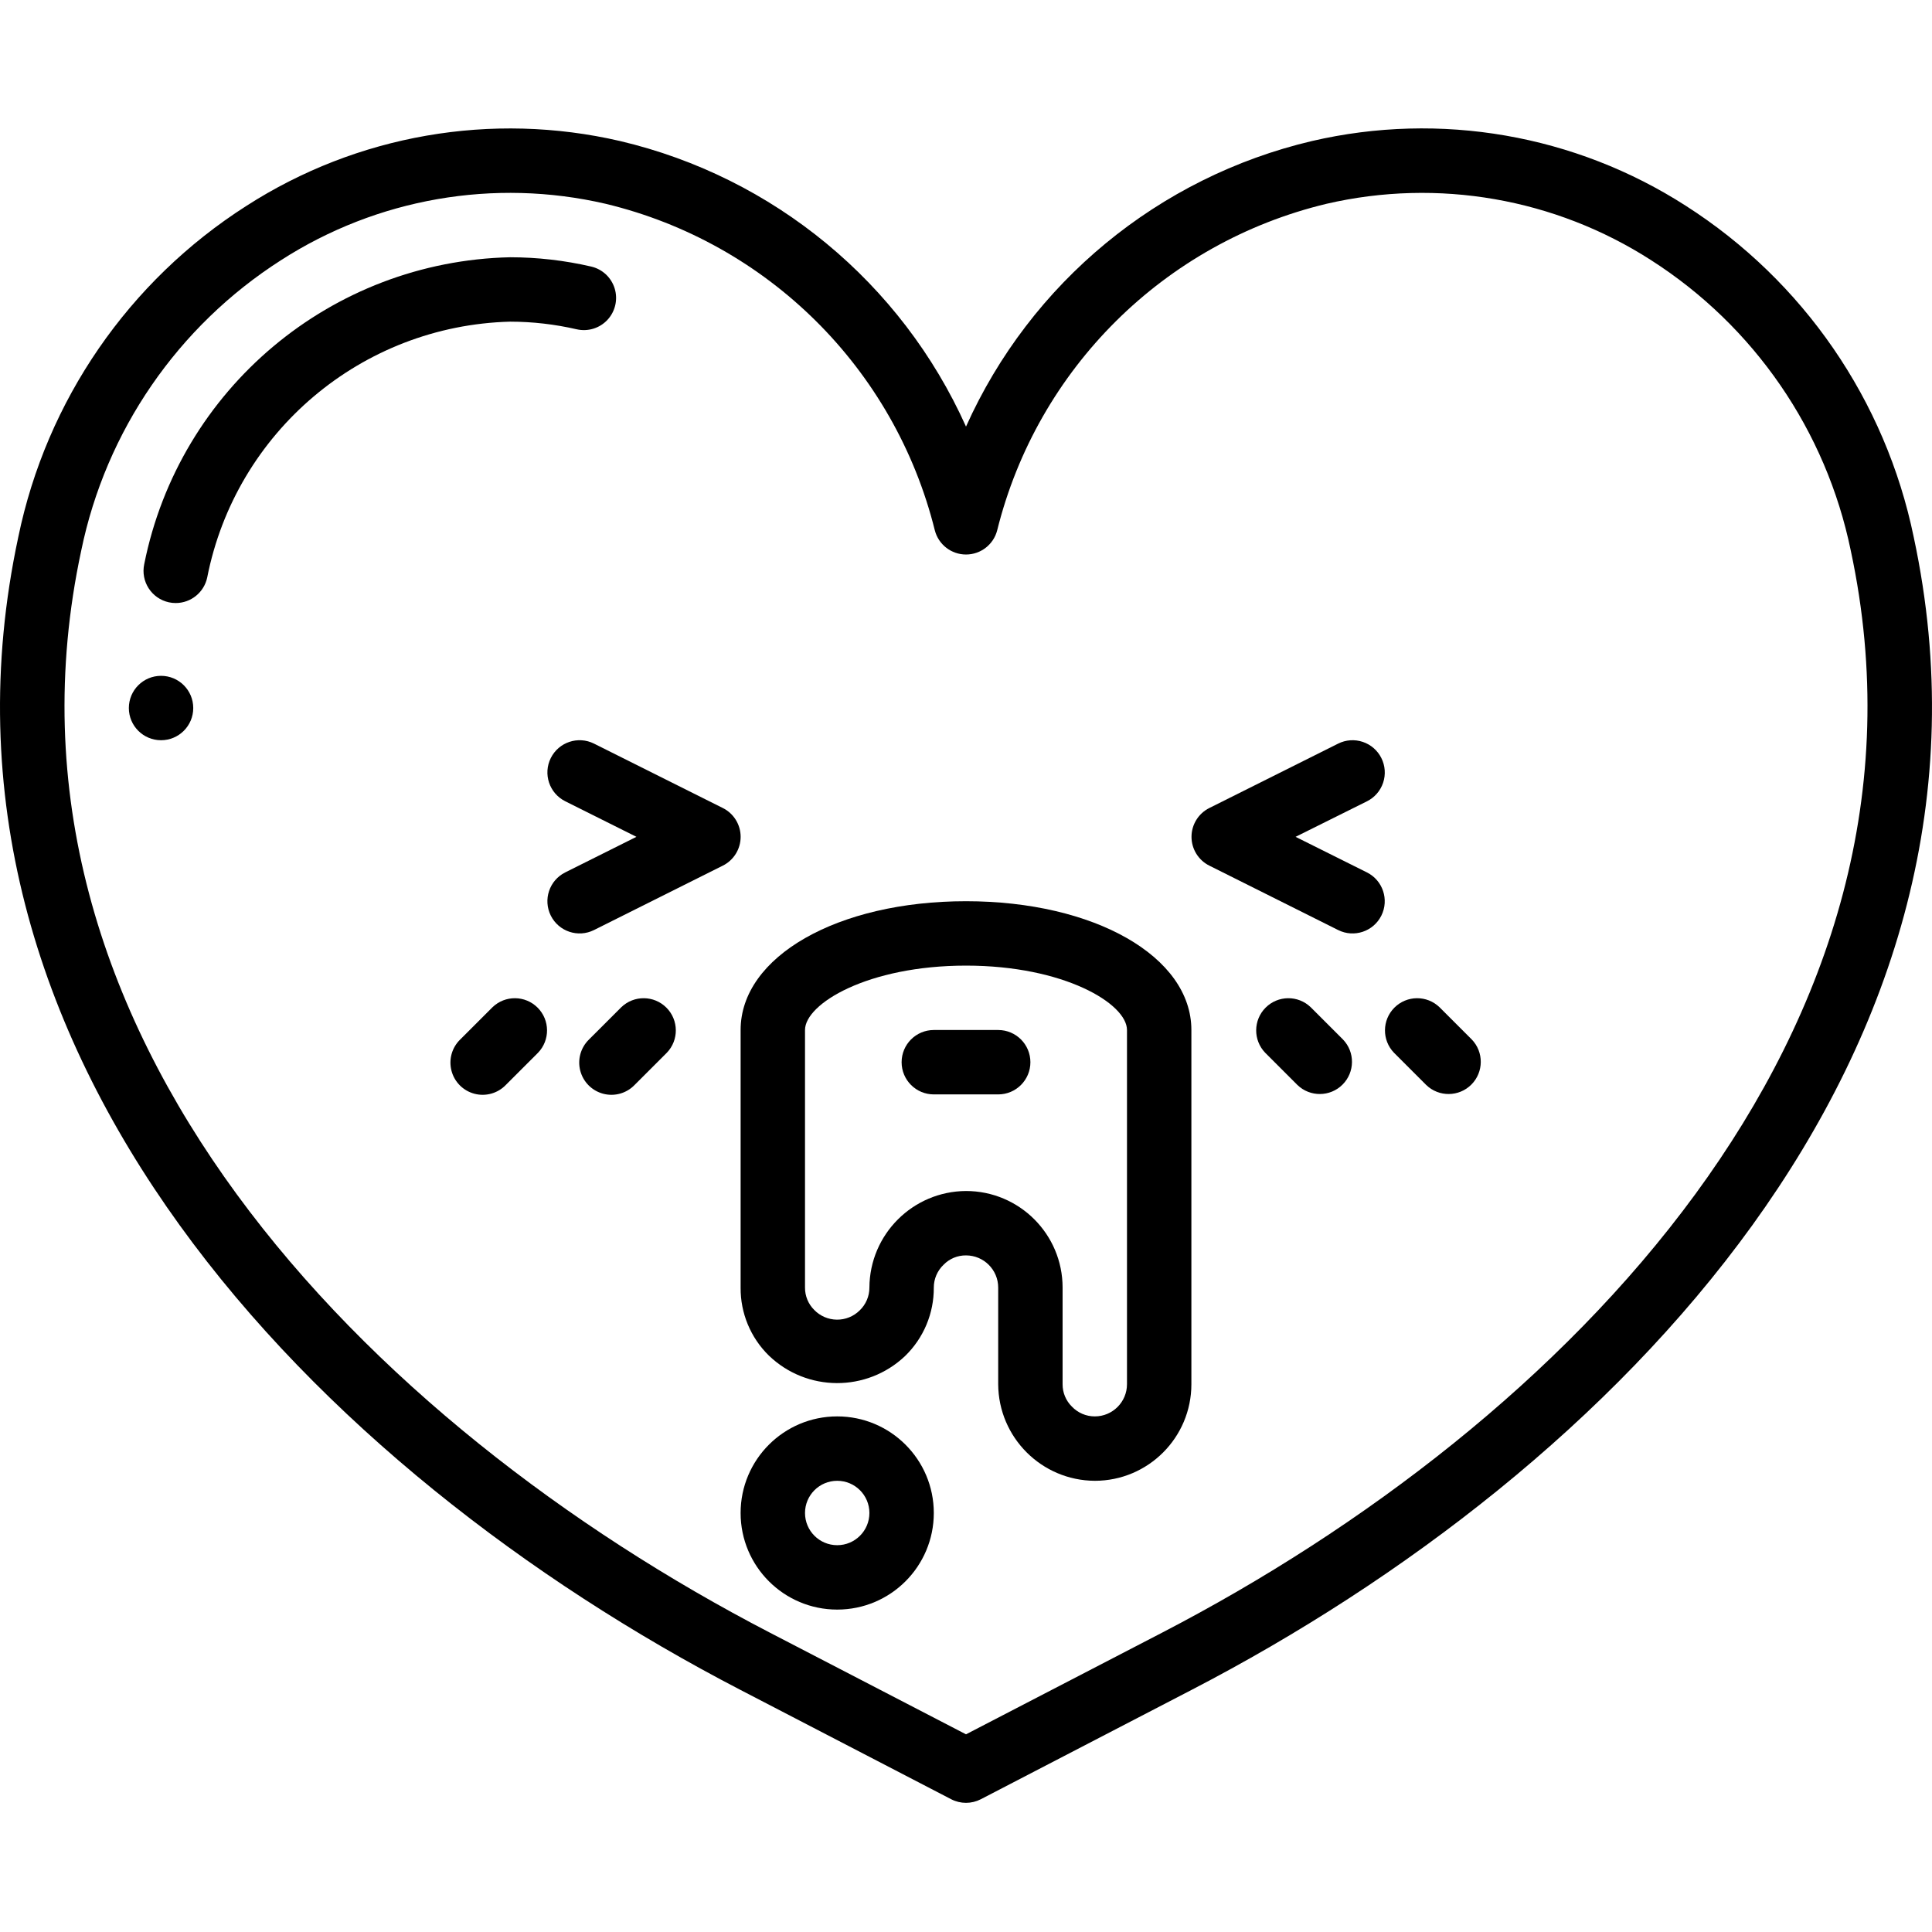
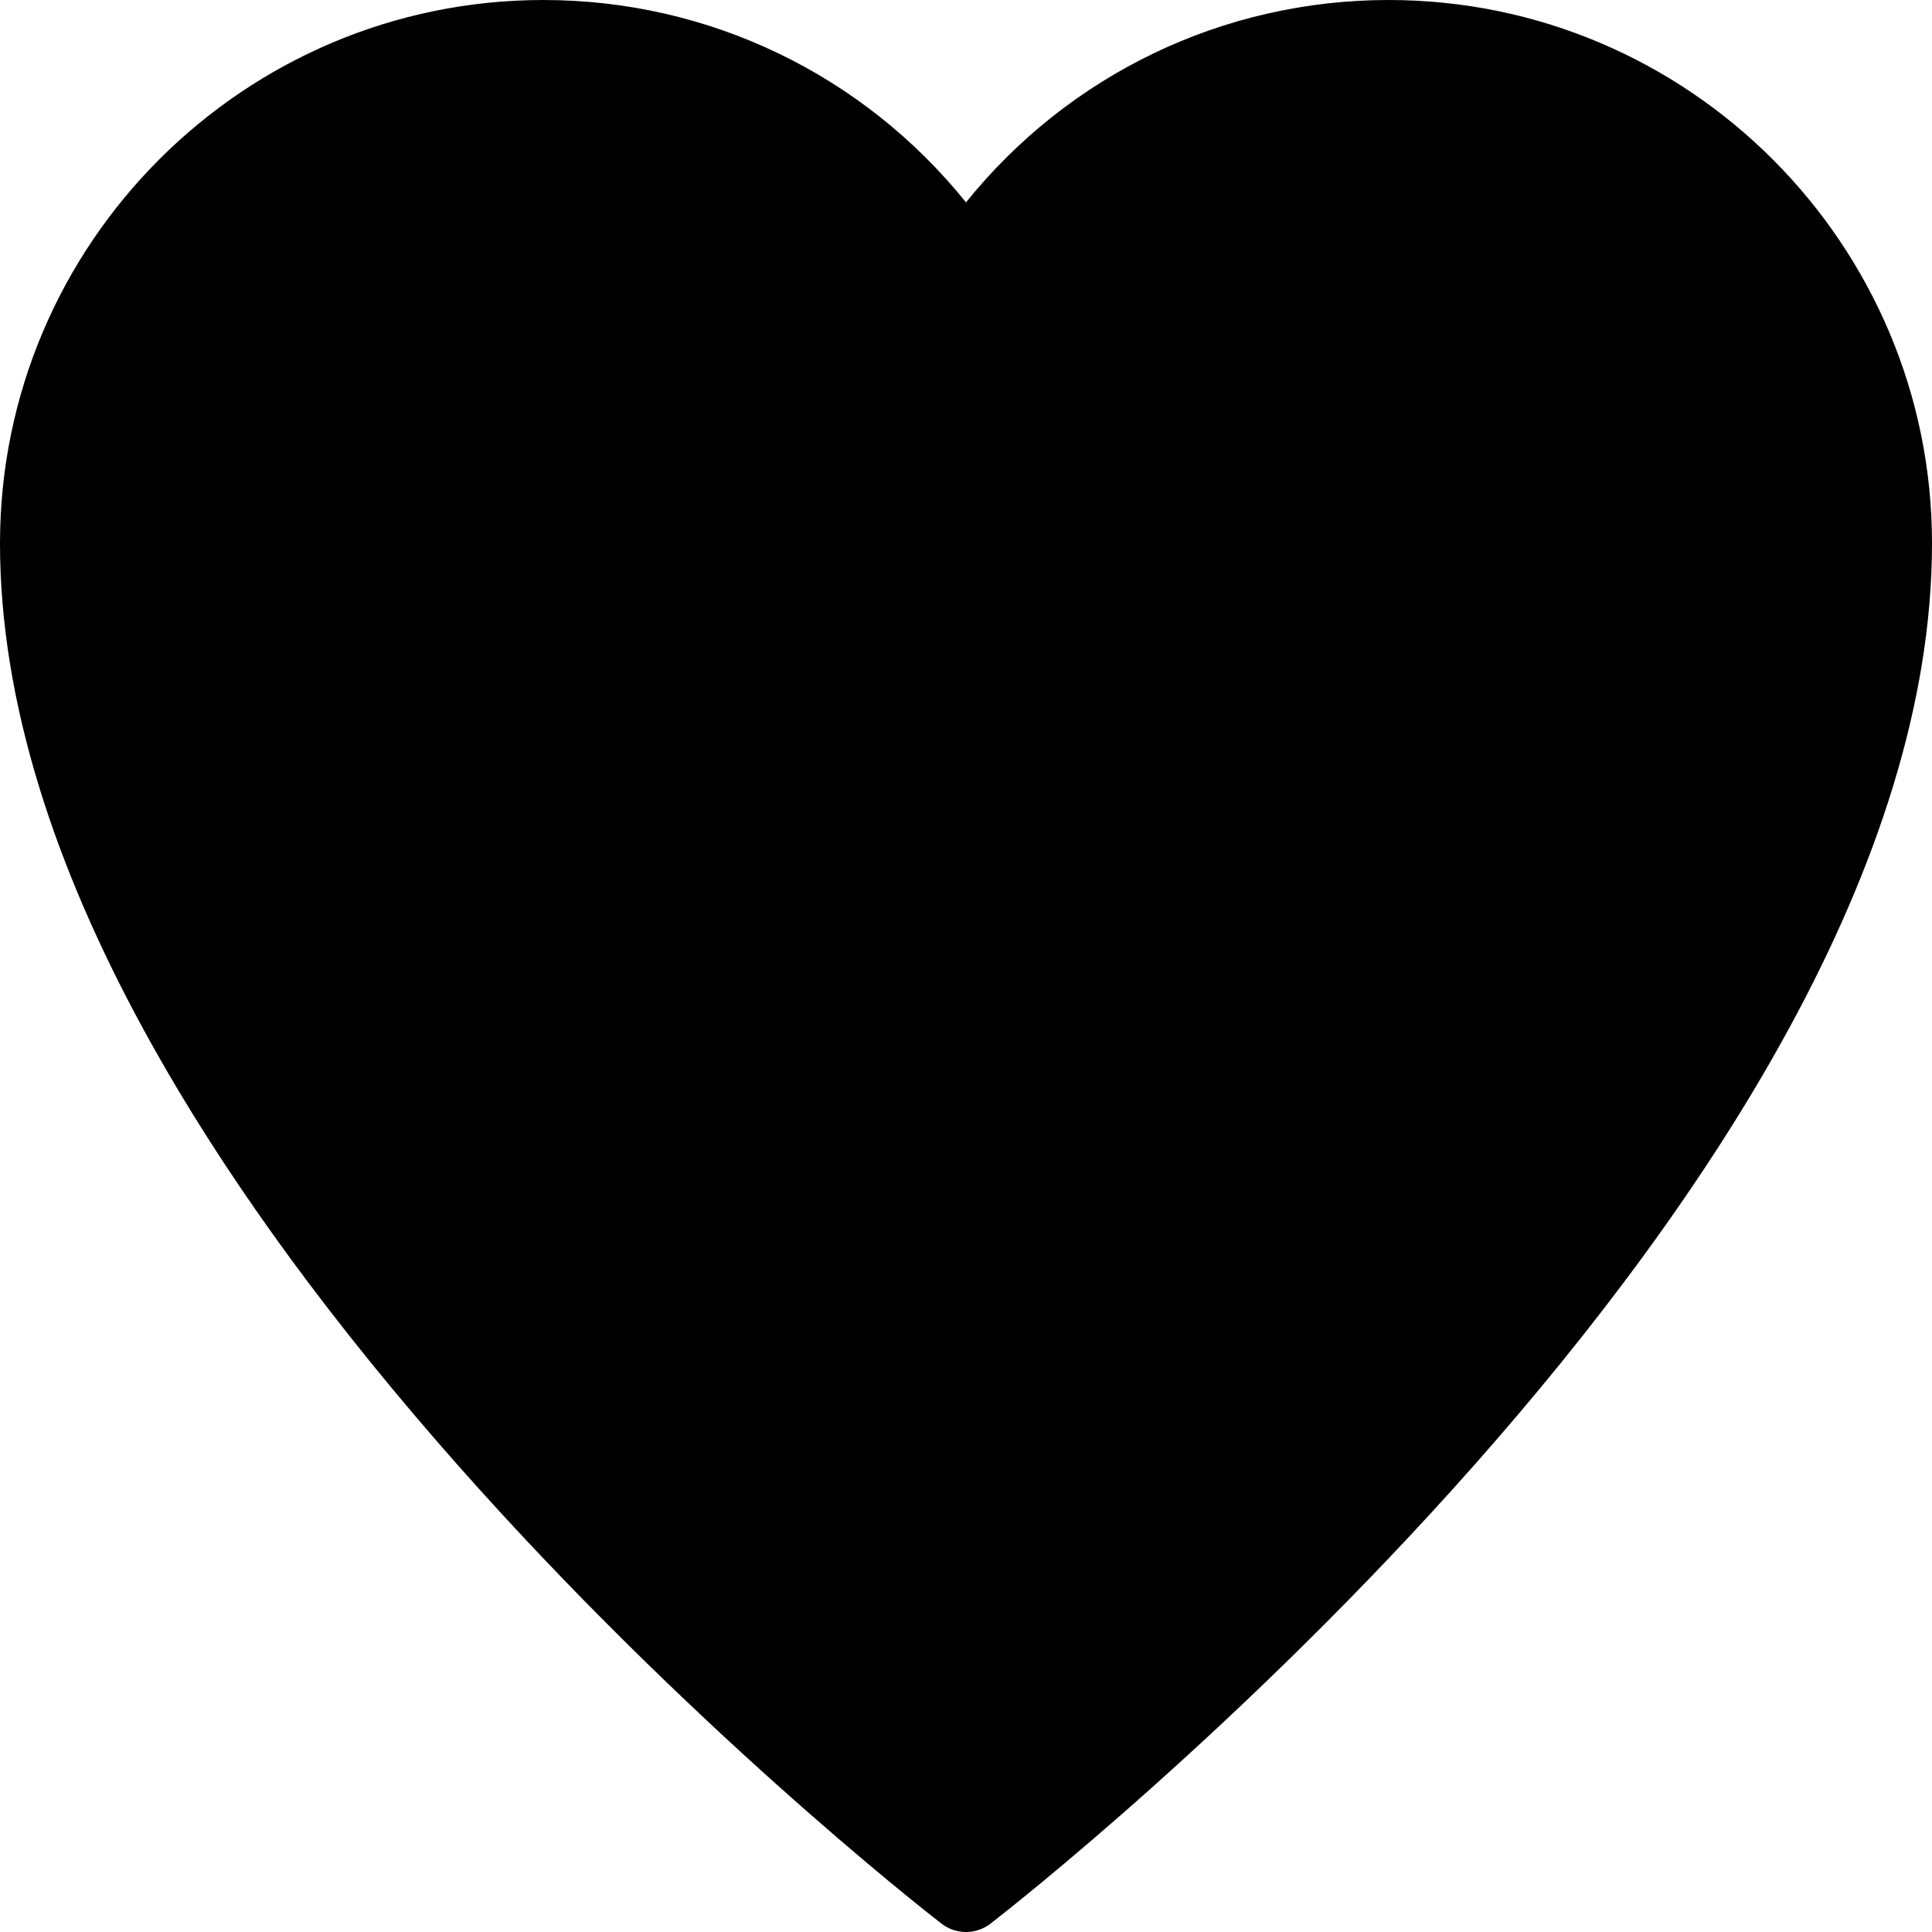
- <svg xmlns="http://www.w3.org/2000/svg" height="512pt" viewBox="0 -34 512.029 512" width="512pt">
-   <path d="m446.762 20.512c-29.348-18.852-65.07-25.035-99.047-17.152-40.688 9.57-74.59 37.551-91.699 75.684-17.117-38.129-51.016-66.109-91.699-75.684-33.984-7.871-69.711-1.664-99.047 17.211-31.16 19.898-52.953 51.551-60.426 87.758-29.336 136.902 79.598 247.543 191.316 305.484l55.93 29.016c2.461 1.273 5.387 1.273 7.852 0l55.926-29.016c111.719-57.914 220.656-168.582 191.316-305.492-7.465-36.227-29.258-67.895-60.422-87.809zm-138.746 378.156-52 26.957-52.004-26.957c-106.129-55.023-209.809-159.25-182.484-286.762 6.531-31.734 25.613-59.48 52.906-76.938 25.48-16.414 56.52-21.816 86.051-14.977 42.965 10.309 76.613 43.684 87.27 86.562.977 3.762 4.371 6.391 8.262 6.391 3.887 0 7.285-2.629 8.258-6.391 10.664-42.891 44.332-76.27 87.312-86.562 29.516-6.824 60.535-1.43 86.008 14.957 27.297 17.461 46.379 45.215 52.906 76.957 27.324 127.512-76.355 231.738-182.484 286.762zm0 0" />
-   <path d="m152.828 53.254c2.973.684 6.082-.266 8.16-2.496 2.078-2.234 2.809-5.402 1.918-8.316-.895-2.918-3.273-5.133-6.246-5.816-7.039-1.629-14.238-2.453-21.461-2.461-47.379 1.062-87.676 34.855-96.973 81.324-.984 4.605 1.941 9.137 6.547 10.129.59.125 1.195.188 1.801.188 4.02-.004 7.492-2.812 8.336-6.742 7.59-38.613 40.949-66.797 80.289-67.832 5.934.008 11.848.688 17.629 2.023zm0 0" />
-   <path d="m130.516 232.934-8.535 8.531c-2.219 2.145-3.105 5.316-2.324 8.301.777 2.984 3.109 5.312 6.094 6.094 2.98.781 6.156-.109 8.297-2.328l8.535-8.531c3.234-3.348 3.188-8.672-.105-11.965-3.293-3.289-8.613-3.336-11.961-.102zm0 0" />
-   <path d="m164.648 232.934-8.535 8.531c-2.219 2.145-3.105 5.316-2.324 8.301s3.109 5.312 6.094 6.094c2.984.781 6.156-.109 8.297-2.328l8.535-8.531c3.234-3.348 3.188-8.672-.105-11.965-3.289-3.289-8.613-3.336-11.961-.102zm0 0" />
-   <path d="m381.516 232.934c-3.352-3.234-8.672-3.188-11.965.102-3.289 3.293-3.336 8.617-.102 11.965l8.531 8.531c3.348 3.234 8.672 3.188 11.965-.102 3.289-3.293 3.336-8.617.102-11.965zm0 0" />
-   <path d="m347.379 232.934c-3.348-3.234-8.668-3.188-11.961.102-3.289 3.293-3.336 8.617-.102 11.965l8.531 8.531c3.348 3.234 8.672 3.188 11.961-.102 3.293-3.293 3.34-8.617.105-11.965zm0 0" />
-   <path d="m51.215 153.633c0 4.711-3.82 8.531-8.535 8.531-4.711 0-8.531-3.82-8.531-8.531 0-4.715 3.82-8.535 8.531-8.535 4.715 0 8.535 3.82 8.535 8.535zm0 0" />
-   <path d="m191.562 180.129-34.133-17.066c-4.219-2.109-9.348-.395-11.453 3.82-2.105 4.219-.395 9.348 3.824 11.453l18.867 9.43-18.867 9.43c-4.219 2.105-5.93 7.234-3.824 11.453 2.105 4.215 7.234 5.93 11.453 3.82l34.133-17.066c2.895-1.441 4.727-4.402 4.727-7.637s-1.832-6.195-4.727-7.637zm0 0" />
-   <path d="m366.094 166.883c-1.012-2.023-2.785-3.566-4.934-4.281-2.148-.719-4.492-.551-6.516.461l-34.137 17.066c-2.895 1.441-4.727 4.402-4.727 7.637s1.832 6.195 4.727 7.637l34.137 17.066c4.215 2.109 9.344.395 11.449-3.82 2.105-4.219.395-9.348-3.824-11.453l-18.906-9.43 18.867-9.387c2.043-1.004 3.602-2.781 4.328-4.941.727-2.16.559-4.52-.465-6.555zm0 0" />
-   <path d="m256.016 204.832c-34.051 0-59.734 14.676-59.734 34.133v68.266c-.055 6.762 2.637 13.254 7.457 17.988 10.062 9.703 25.977 9.77 36.121.156 4.91-4.754 7.664-11.309 7.621-18.145-.004-2.297.941-4.496 2.613-6.074 1.555-1.594 3.695-2.48 5.922-2.457 4.711 0 8.531 3.82 8.531 8.531v25.602c.07 14.109 11.492 25.531 25.602 25.602 14.137 0 25.598-11.461 25.598-25.602v-93.867c0-19.457-25.684-34.133-59.73-34.133zm42.664 128c0 4.715-3.82 8.535-8.531 8.535-2.301.004-4.504-.941-6.086-2.613-1.582-1.562-2.465-3.699-2.449-5.922v-25.602c0-14.137-11.461-25.598-25.598-25.598-14.105.078-25.523 11.492-25.602 25.598.004 2.301-.941 4.5-2.609 6.078-1.609 1.578-3.781 2.449-6.035 2.418-2.254-.027-4.406-.953-5.973-2.57-1.582-1.562-2.465-3.699-2.449-5.926v-68.266c0-6.953 16.621-17.066 42.668-17.066 26.043 0 42.664 10.113 42.664 17.066zm0 0" />
-   <path d="m221.883 341.367c-14.141 0-25.602 11.461-25.602 25.598 0 14.141 11.461 25.602 25.602 25.602 14.137 0 25.598-11.461 25.598-25.602 0-14.137-11.461-25.598-25.598-25.598zm0 34.133c-4.715 0-8.535-3.82-8.535-8.535 0-4.711 3.82-8.531 8.535-8.531 4.711 0 8.531 3.82 8.531 8.531 0 4.715-3.82 8.535-8.531 8.535zm0 0" />
-   <path d="m264.547 238.965h-17.066c-4.711 0-8.531 3.82-8.531 8.535 0 4.711 3.82 8.531 8.531 8.531h17.066c4.715 0 8.535-3.82 8.535-8.531 0-4.715-3.82-8.535-8.535-8.535zm0 0" />
+ <svg xmlns="http://www.w3.org/2000/svg" version="1.1" id="Capa_1" x="0px" y="0px" viewBox="0 0 512 512" style="enable-background:new 0 0 512 512;" xml:space="preserve">
+   <g>
+     <g>
+       <path d="M368,0c-43.925,0-84.757,19.797-112,53.632C228.757,19.797,187.925,0,144,0C64.597,0,0,64.597,0,144    c0,170.389,239.275,357.867,249.472,365.76c1.92,1.493,4.224,2.24,6.528,2.24s4.608-0.747,6.528-2.24    C272.725,501.867,512,314.389,512,144C512,64.597,447.403,0,368,0z" />
+     </g>
+   </g>
+   <g>
+ </g>
+   <g>
+ </g>
+   <g>
+ </g>
+   <g>
+ </g>
+   <g>
+ </g>
+   <g>
+ </g>
+   <g>
+ </g>
+   <g>
+ </g>
+   <g>
+ </g>
+   <g>
+ </g>
+   <g>
+ </g>
+   <g>
+ </g>
+   <g>
+ </g>
+   <g>
+ </g>
+   <g>
+ </g>
</svg>
